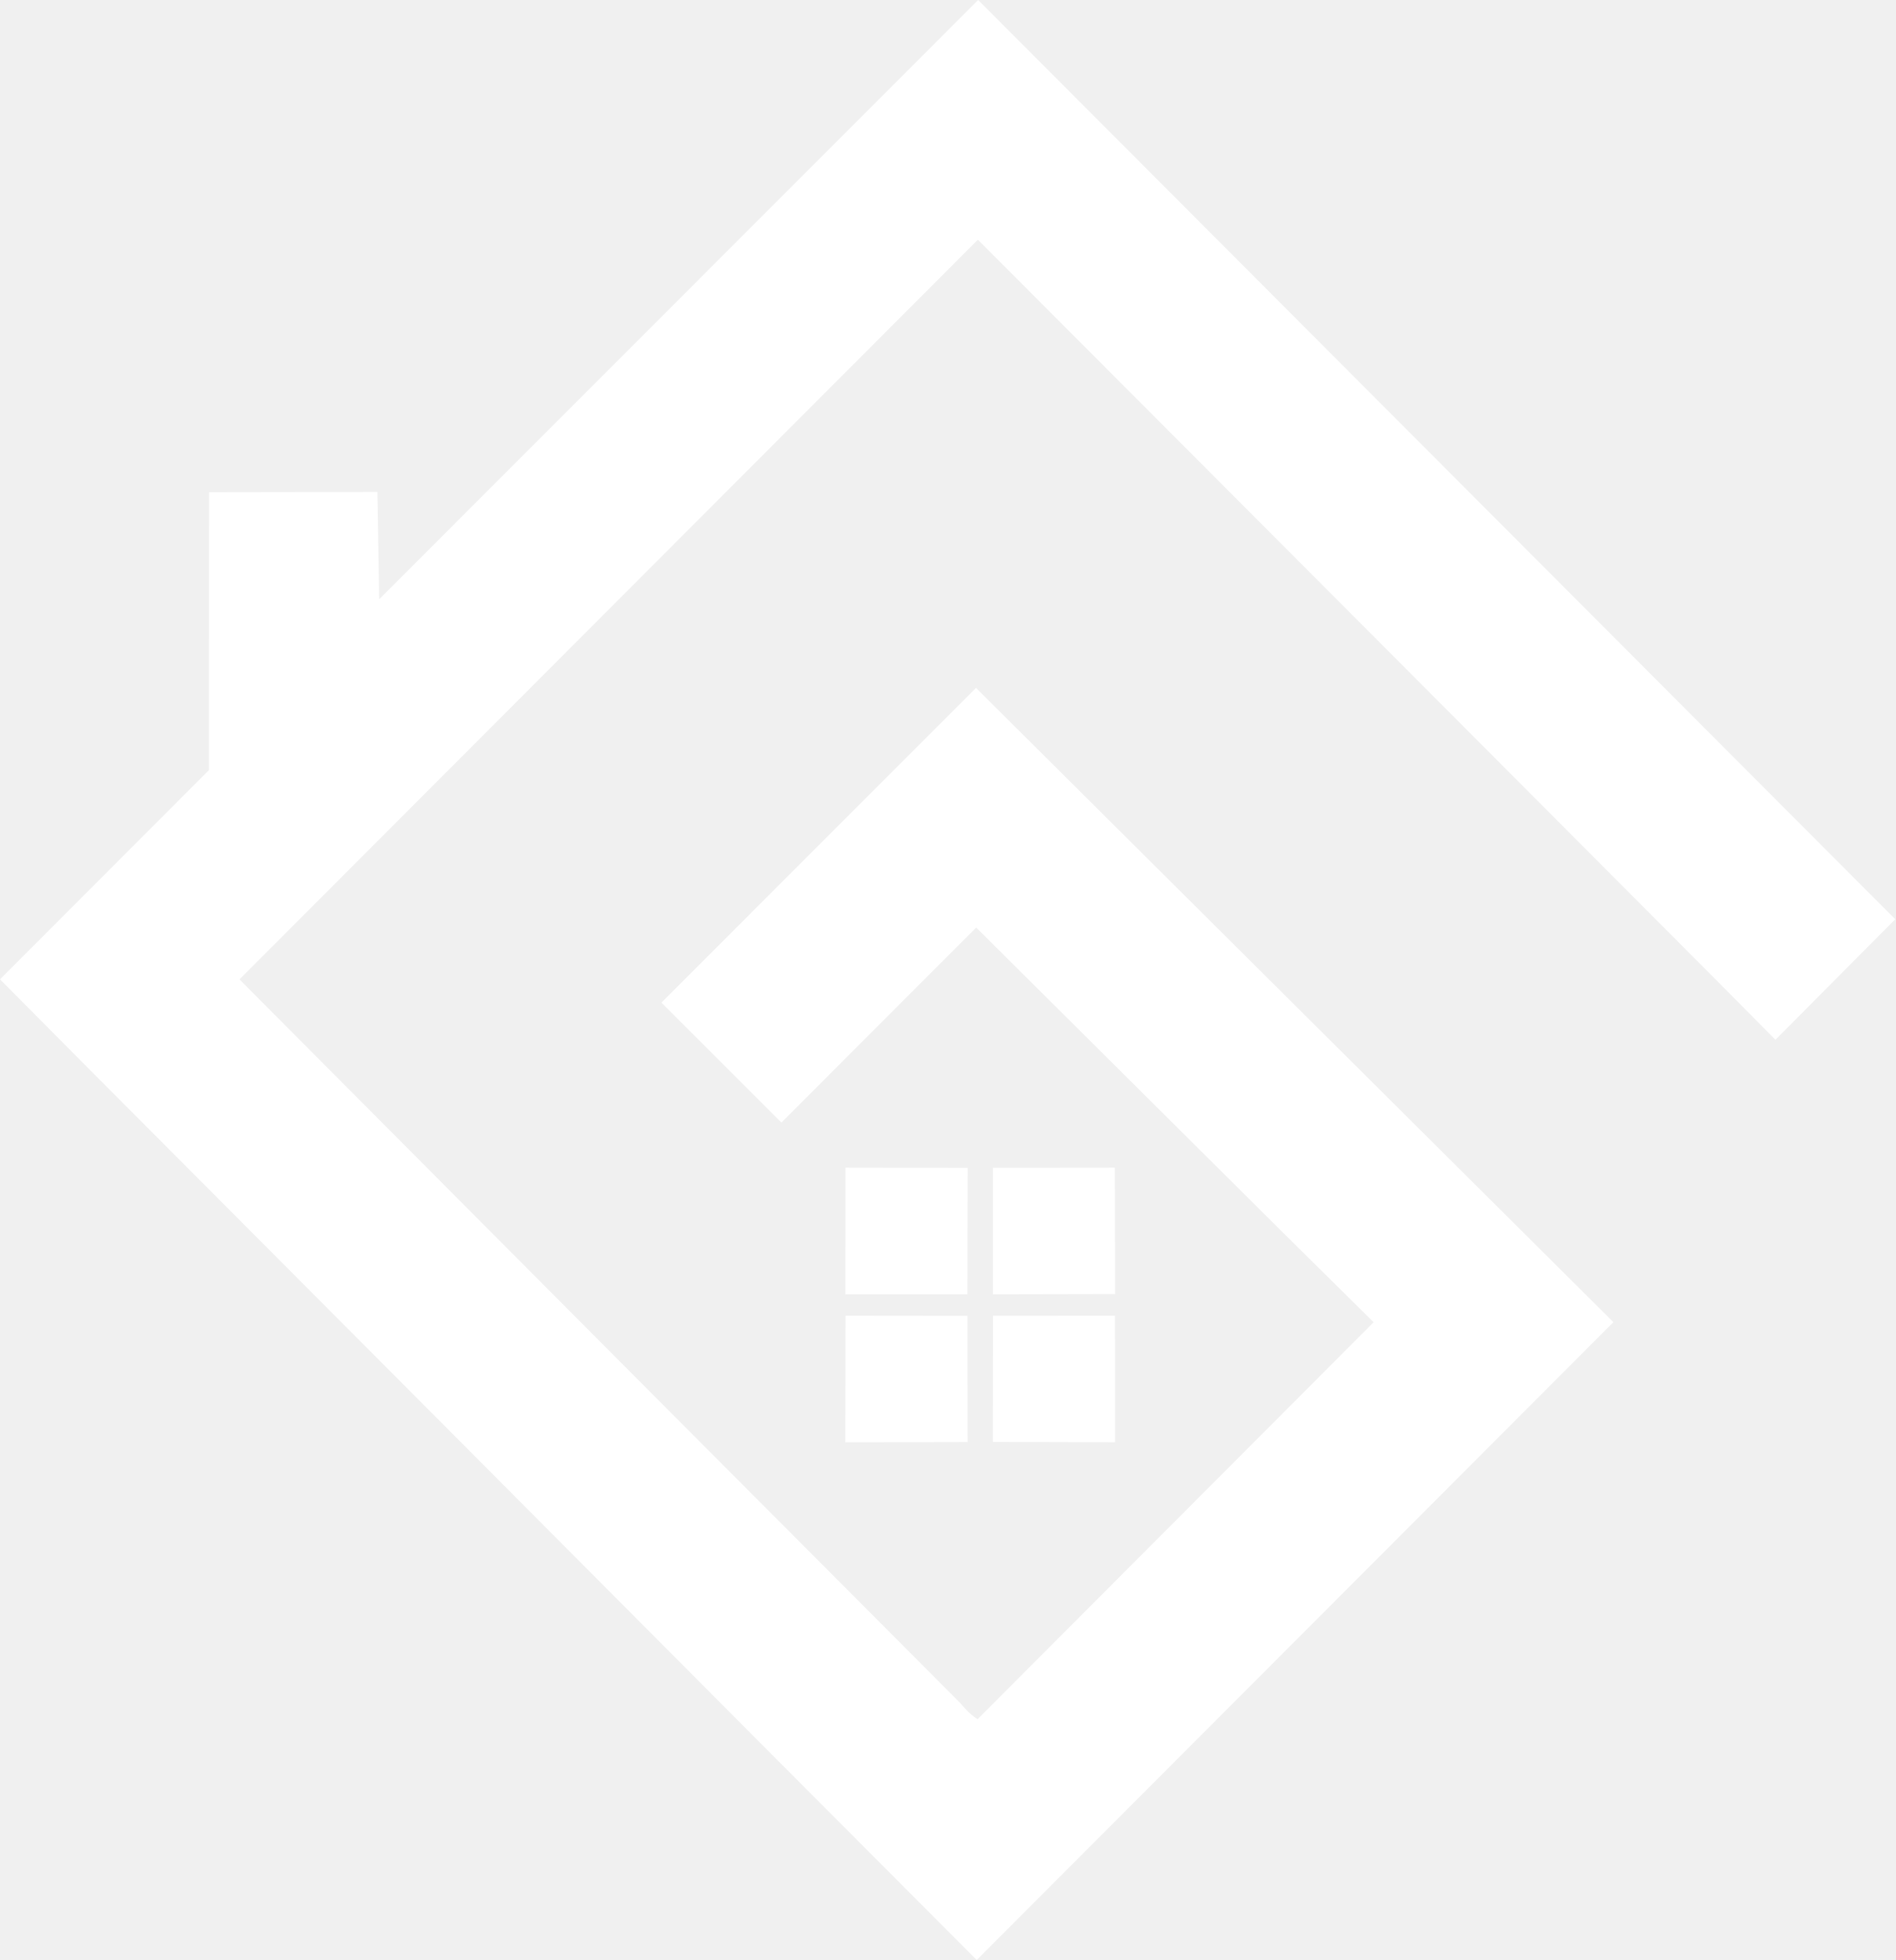
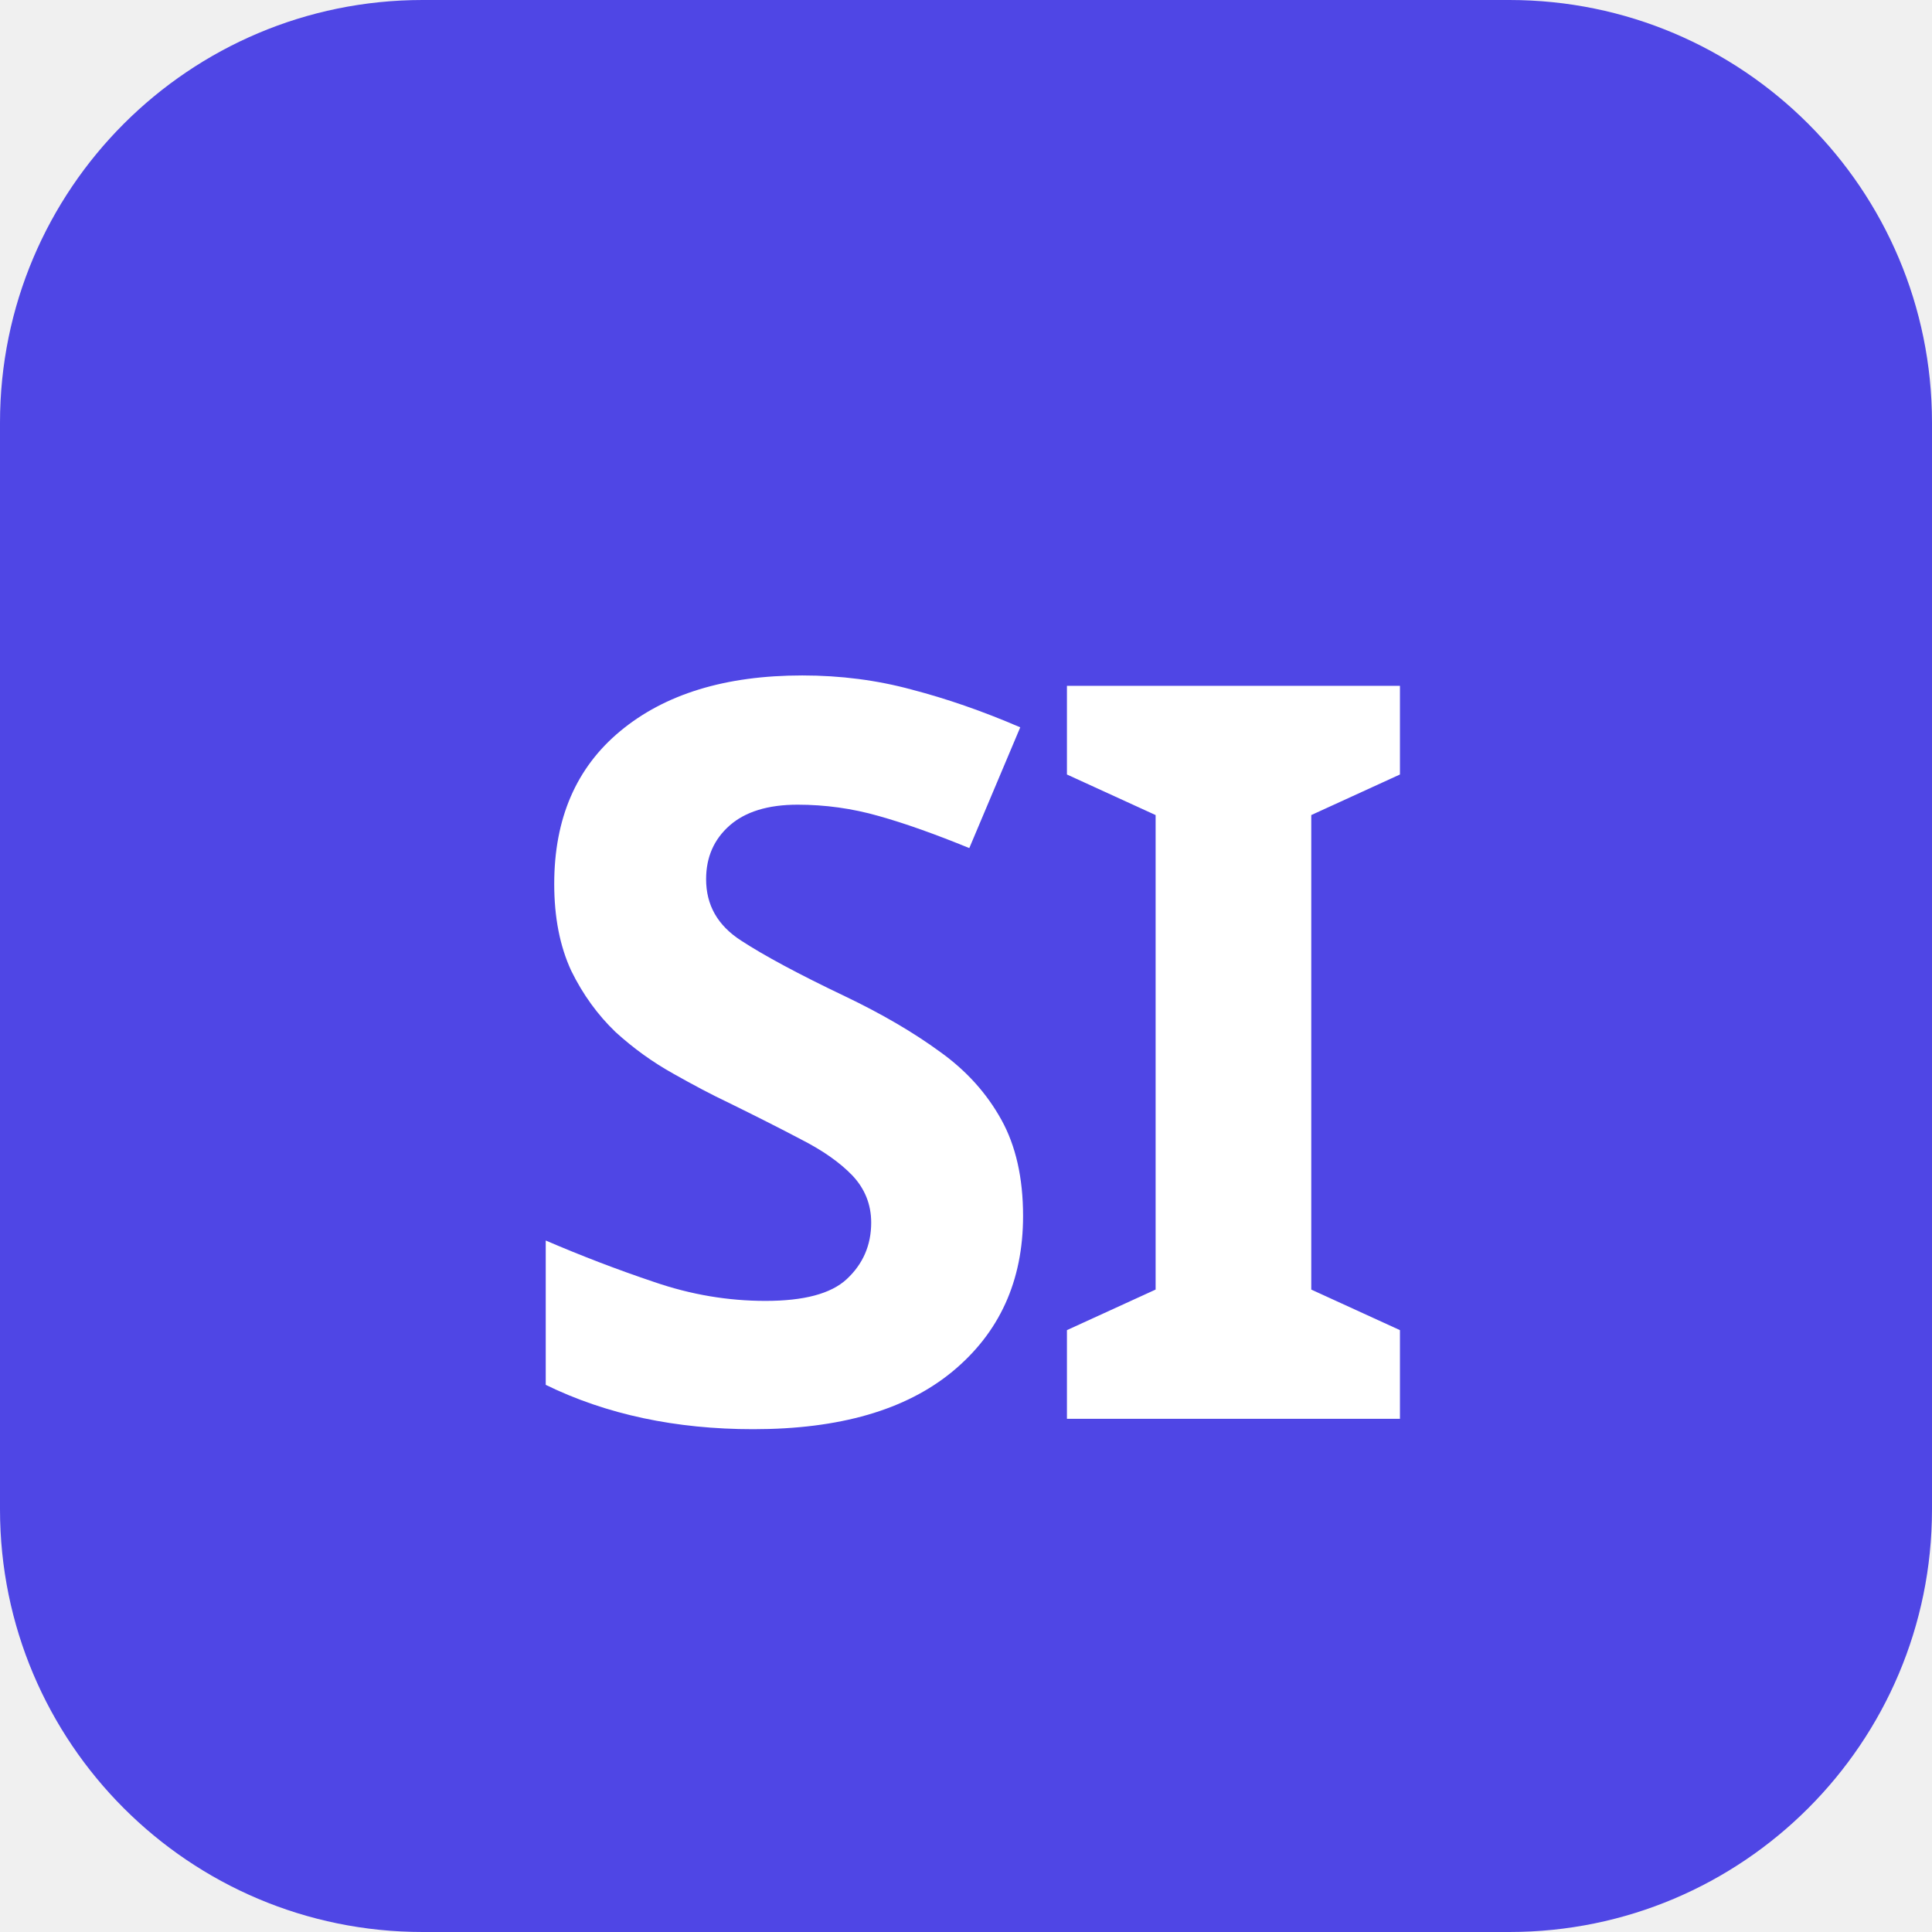
- <svg xmlns="http://www.w3.org/2000/svg" width="59" height="61" viewBox="0 0 59 61" fill="none">
-   <path d="M30.393 28.864L24.326 34.937L20.591 31.204L30.384 21.41L50.226 41.149L30.406 61L23.623 54.199L13.288 43.821L2.671 33.169L0 30.479L6.504 23.969L6.508 15.32L11.749 15.312L11.804 18.651L30.451 0L59 28.609L55.271 32.36L53.265 30.338L42.83 19.873L30.442 7.46L7.455 30.481L19.413 42.49L29.885 52.994C30.064 53.209 30.216 53.364 30.432 53.507L42.762 41.151L39.954 38.376L30.388 28.866L30.393 28.864Z" fill="white" />
-   <path d="M34.714 44.886L30.908 44.876L30.912 40.95L34.71 40.948L34.714 44.886Z" fill="white" />
-   <path d="M30.122 44.88L26.314 44.888L26.321 40.948L30.118 40.952L30.122 44.88Z" fill="white" />
-   <path d="M30.116 40.282H26.316L26.319 36.342L30.124 36.348L30.116 40.282Z" fill="white" />
-   <path d="M34.714 40.274L30.91 40.282V36.346L34.706 36.342L34.714 40.274Z" fill="white" />
+ <svg xmlns="http://www.w3.org/2000/svg" viewBox="0 0 32 32">
+   <rect width="32" height="32" rx="7" fill="#4F46E5" />
+   <text x="16" y="23.5" text-anchor="middle" font-family="system-ui, sans-serif" font-size="17" font-weight="700" letter-spacing="-0.5" fill="white">SI</text>
</svg>
